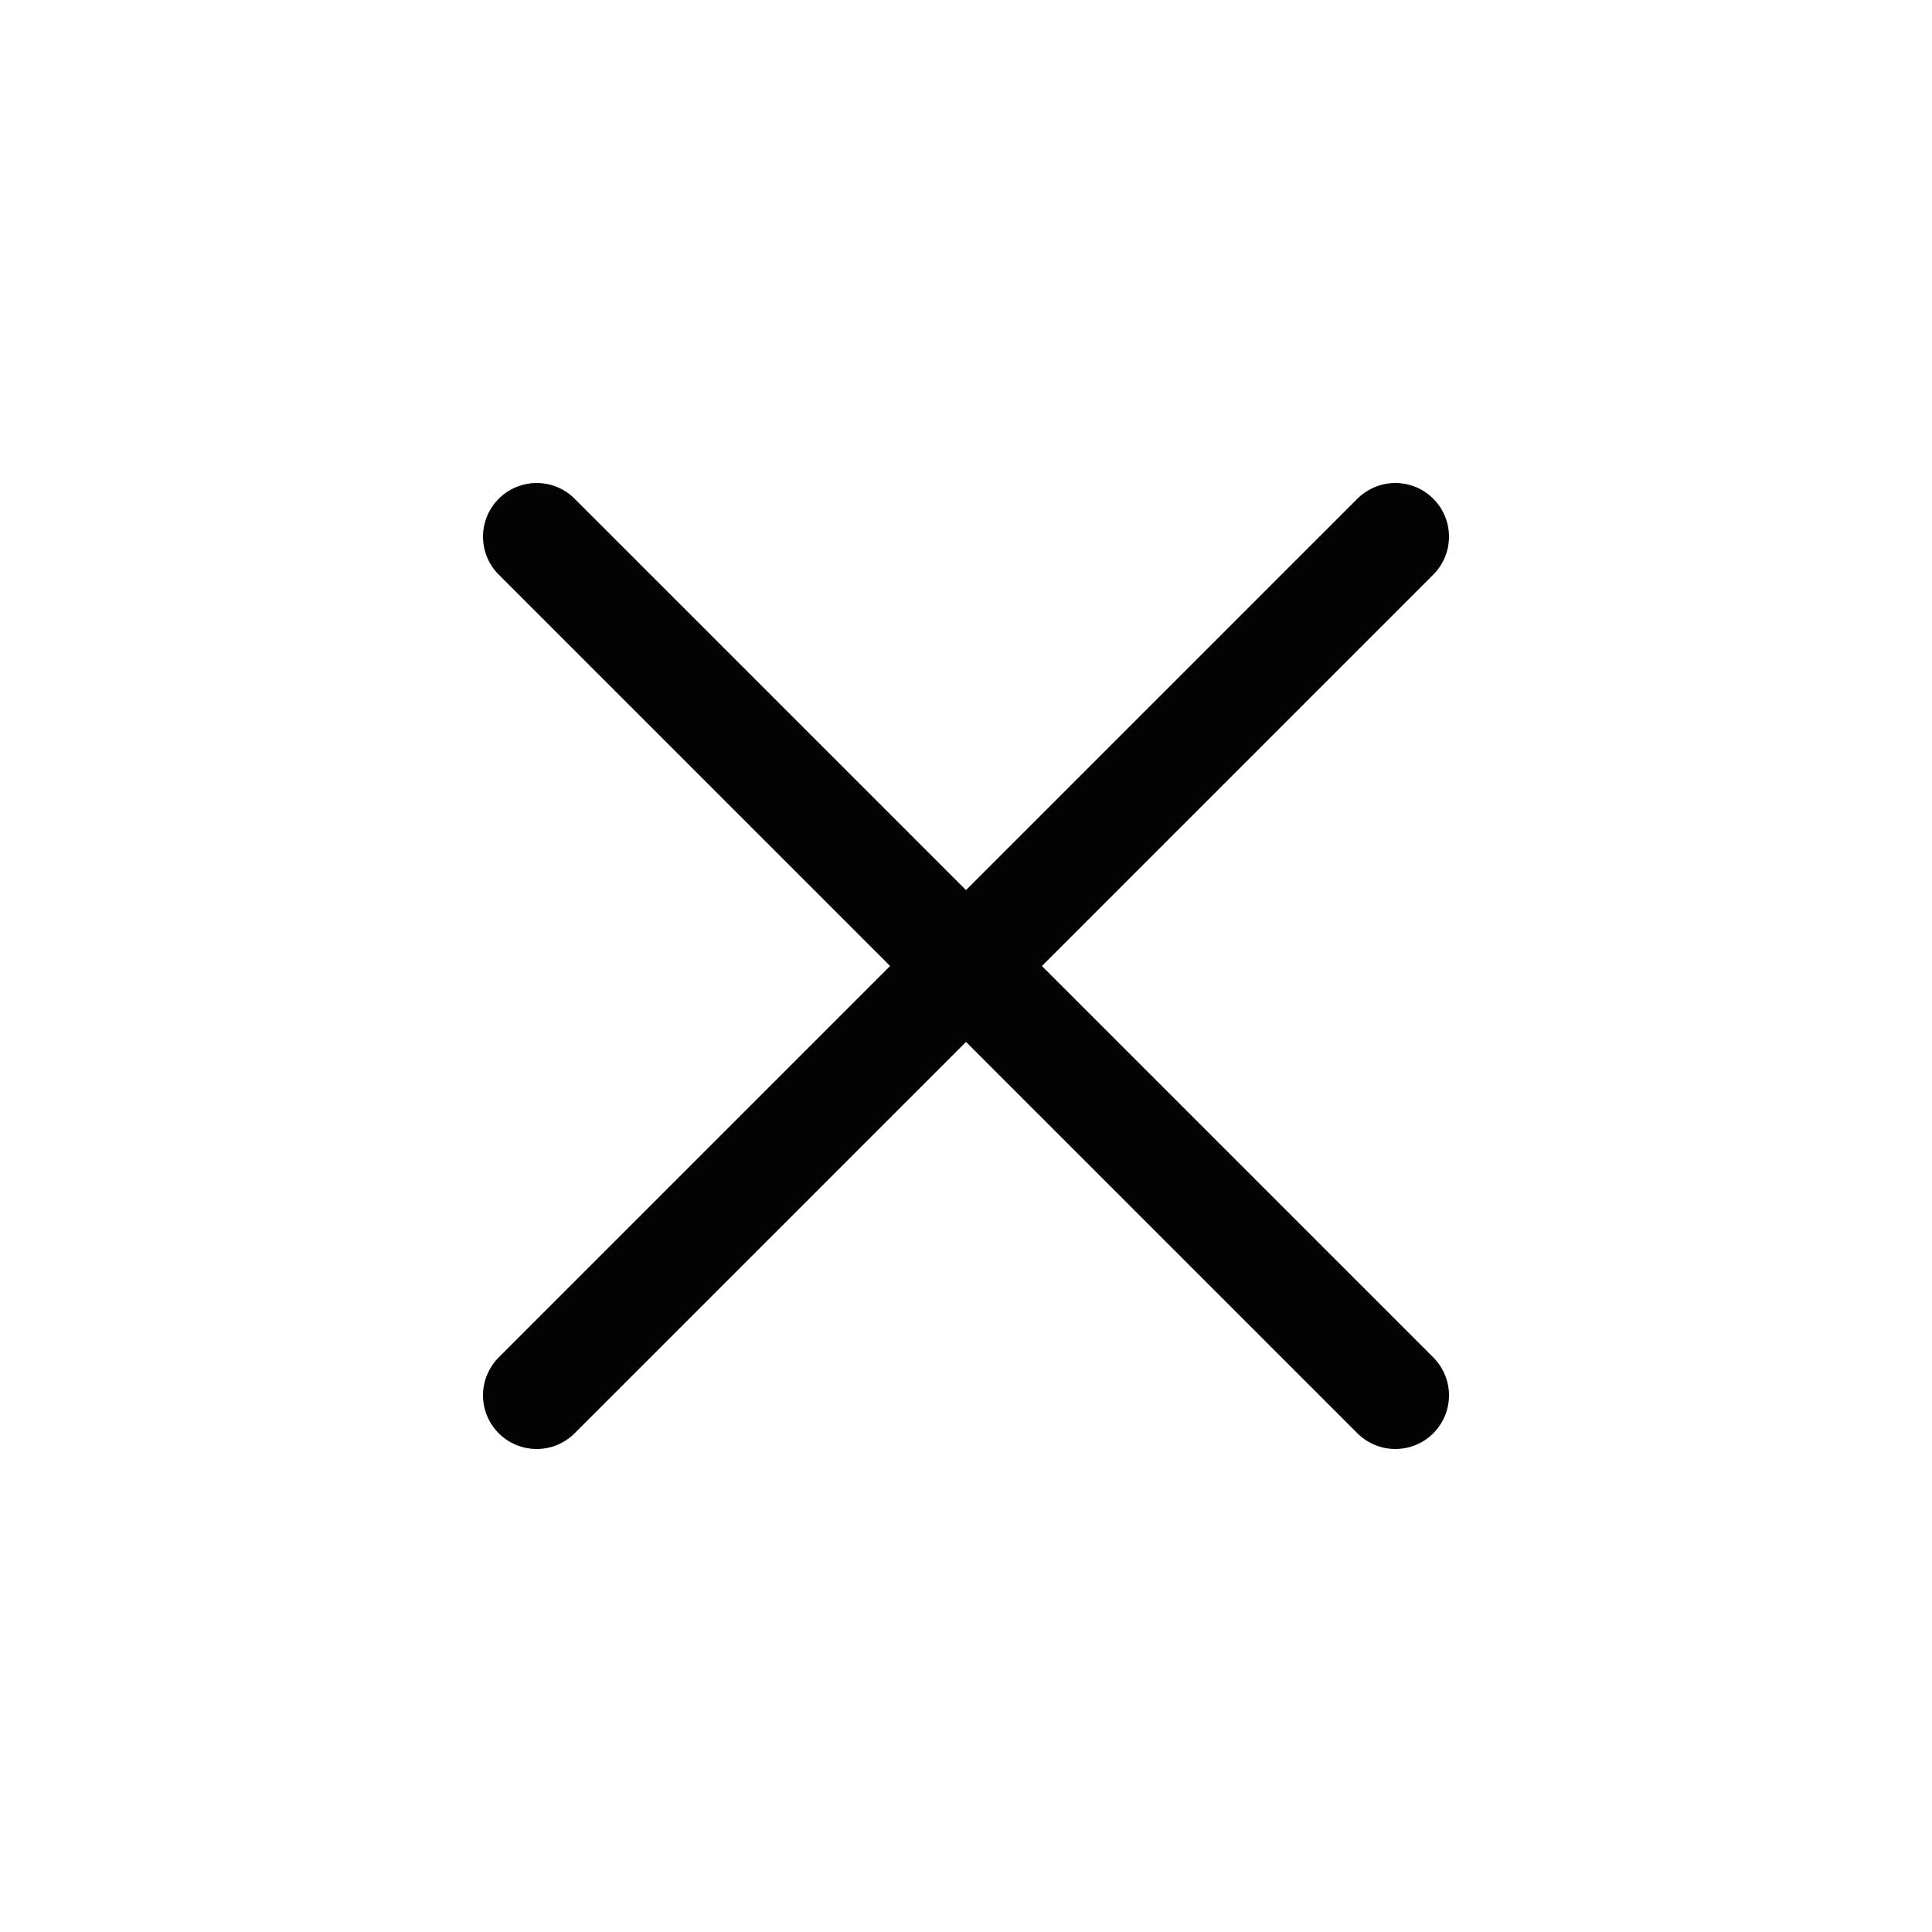
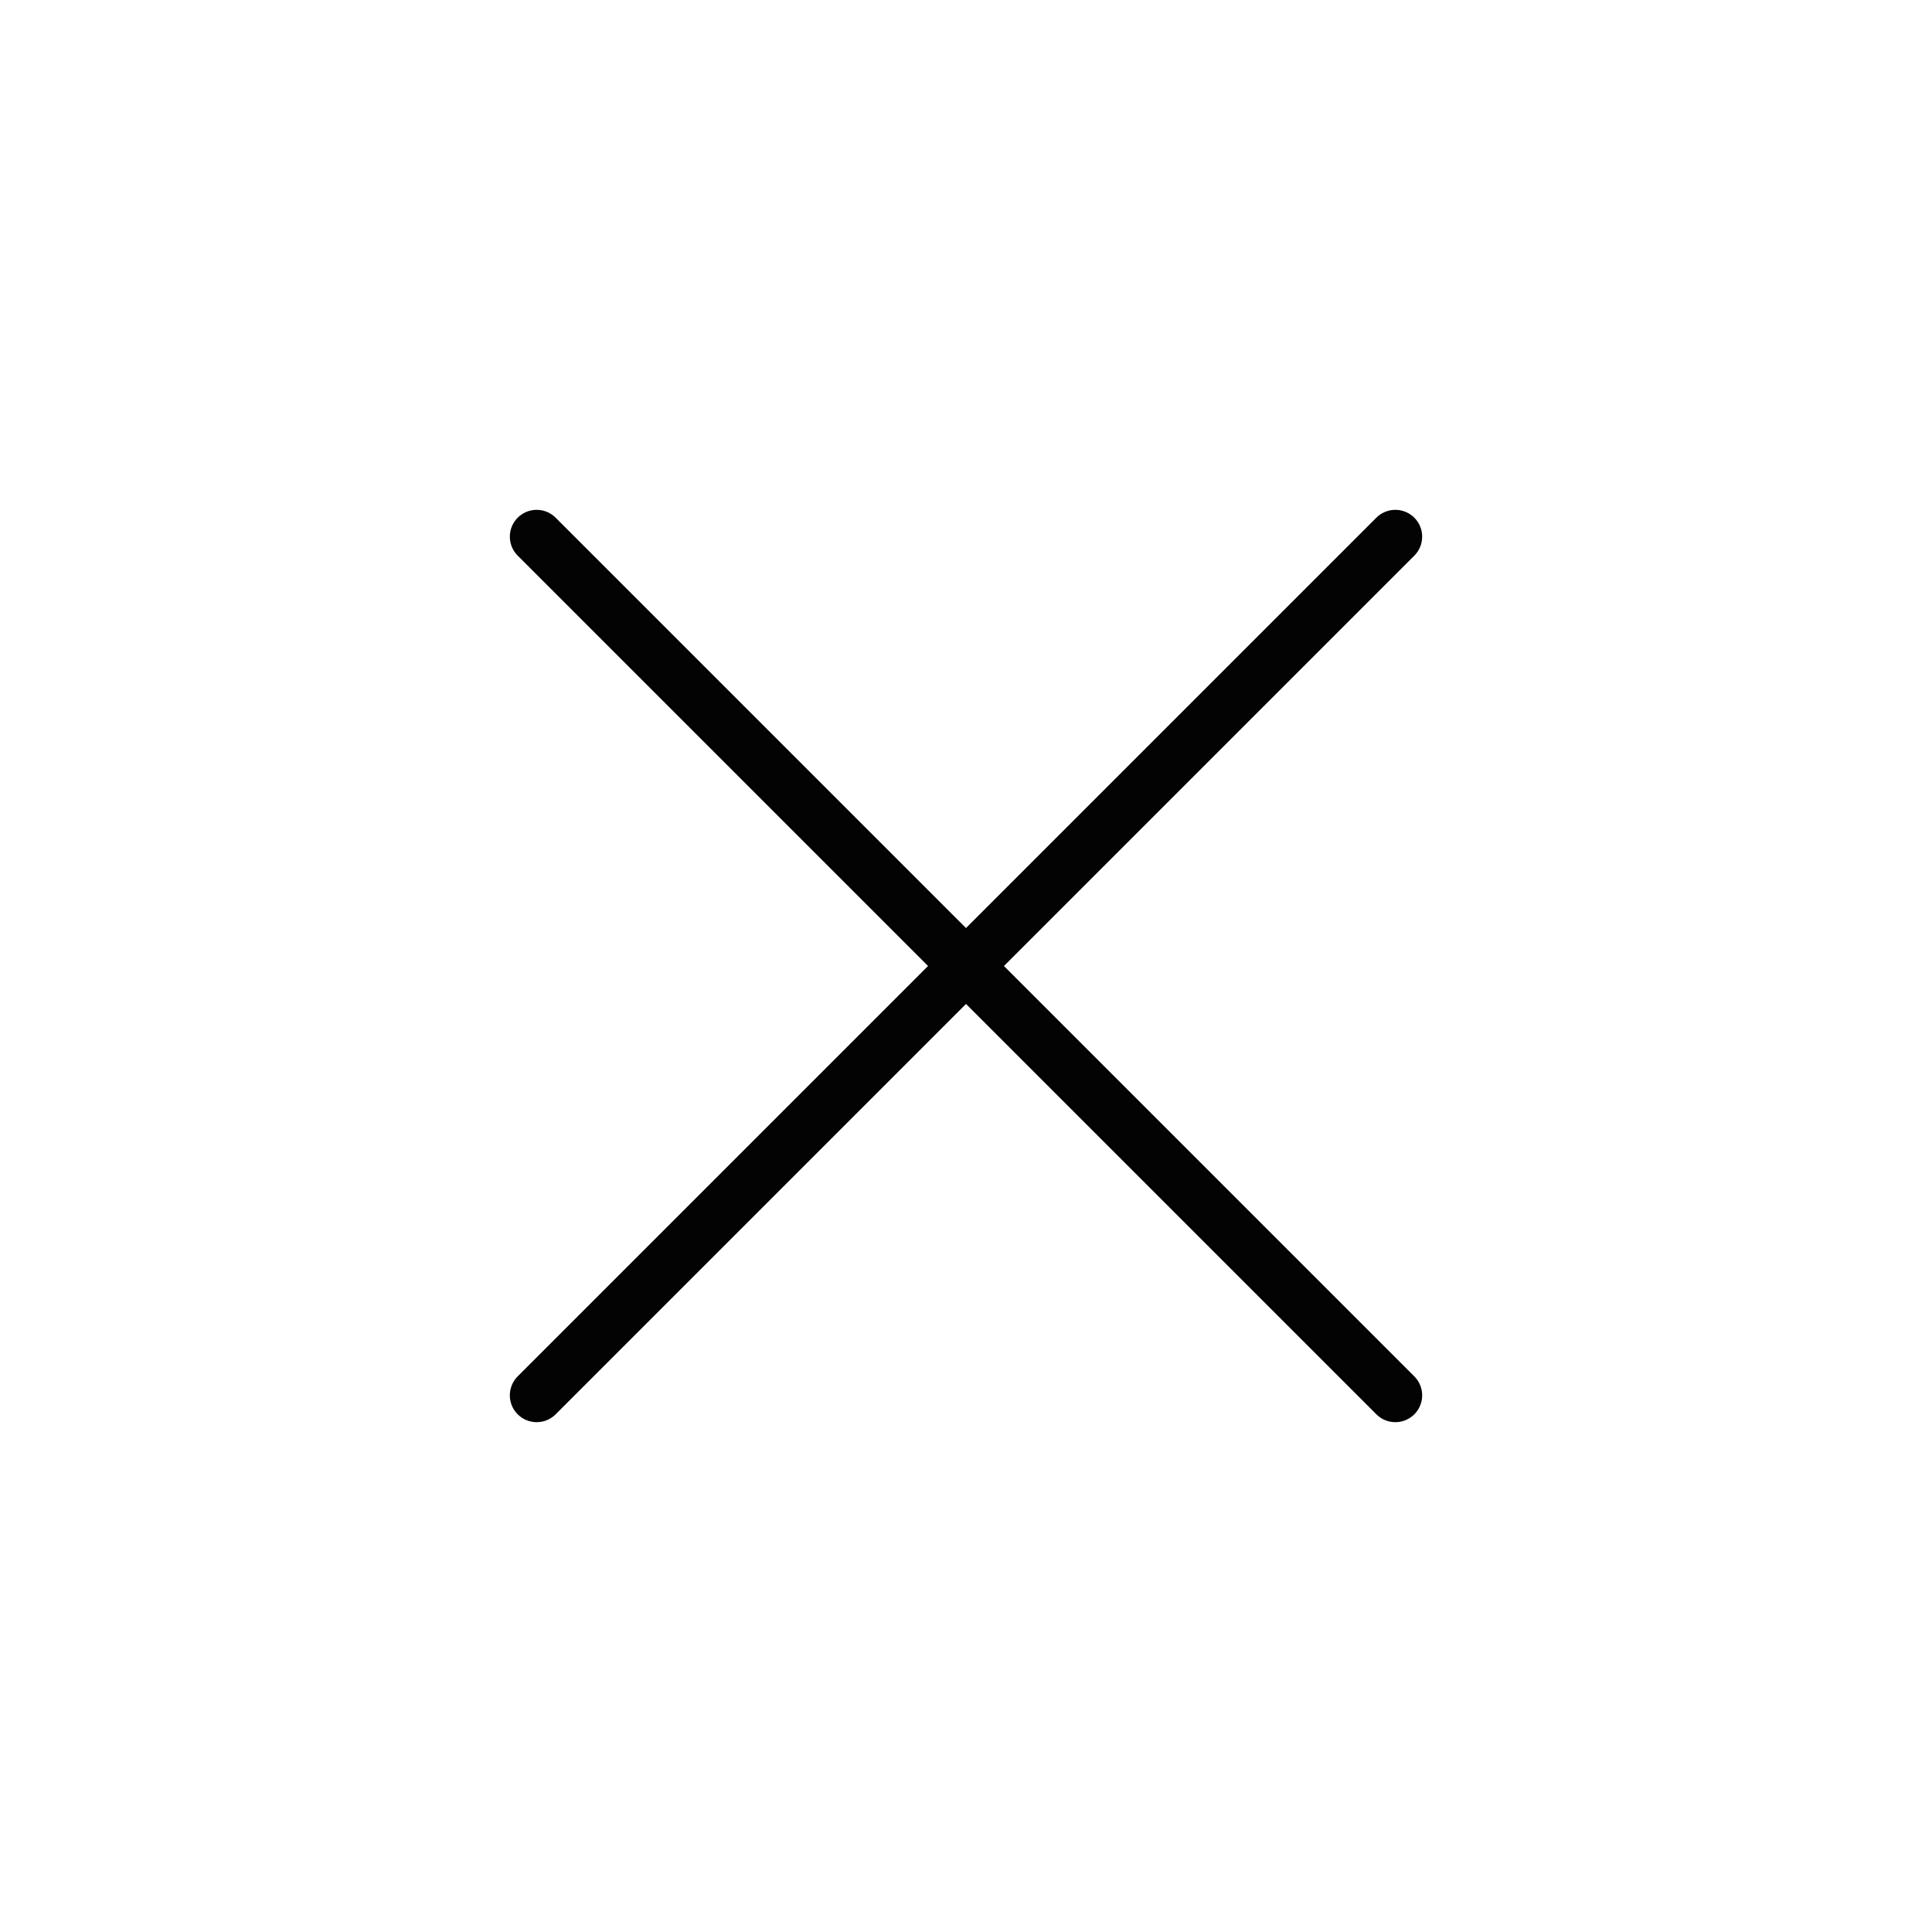
<svg xmlns="http://www.w3.org/2000/svg" width="36" height="36" viewBox="0 0 36 36" fill="none">
-   <path d="M26 10L10 26M10 10L26 26" stroke="#030303" stroke-width="2" stroke-linecap="round" stroke-linejoin="round" />
+   <path d="M26 10L10 26M10 10L26 26" stroke="#030303" strokeWidth="2" stroke-linecap="round" stroke-linejoin="round" />
</svg>
